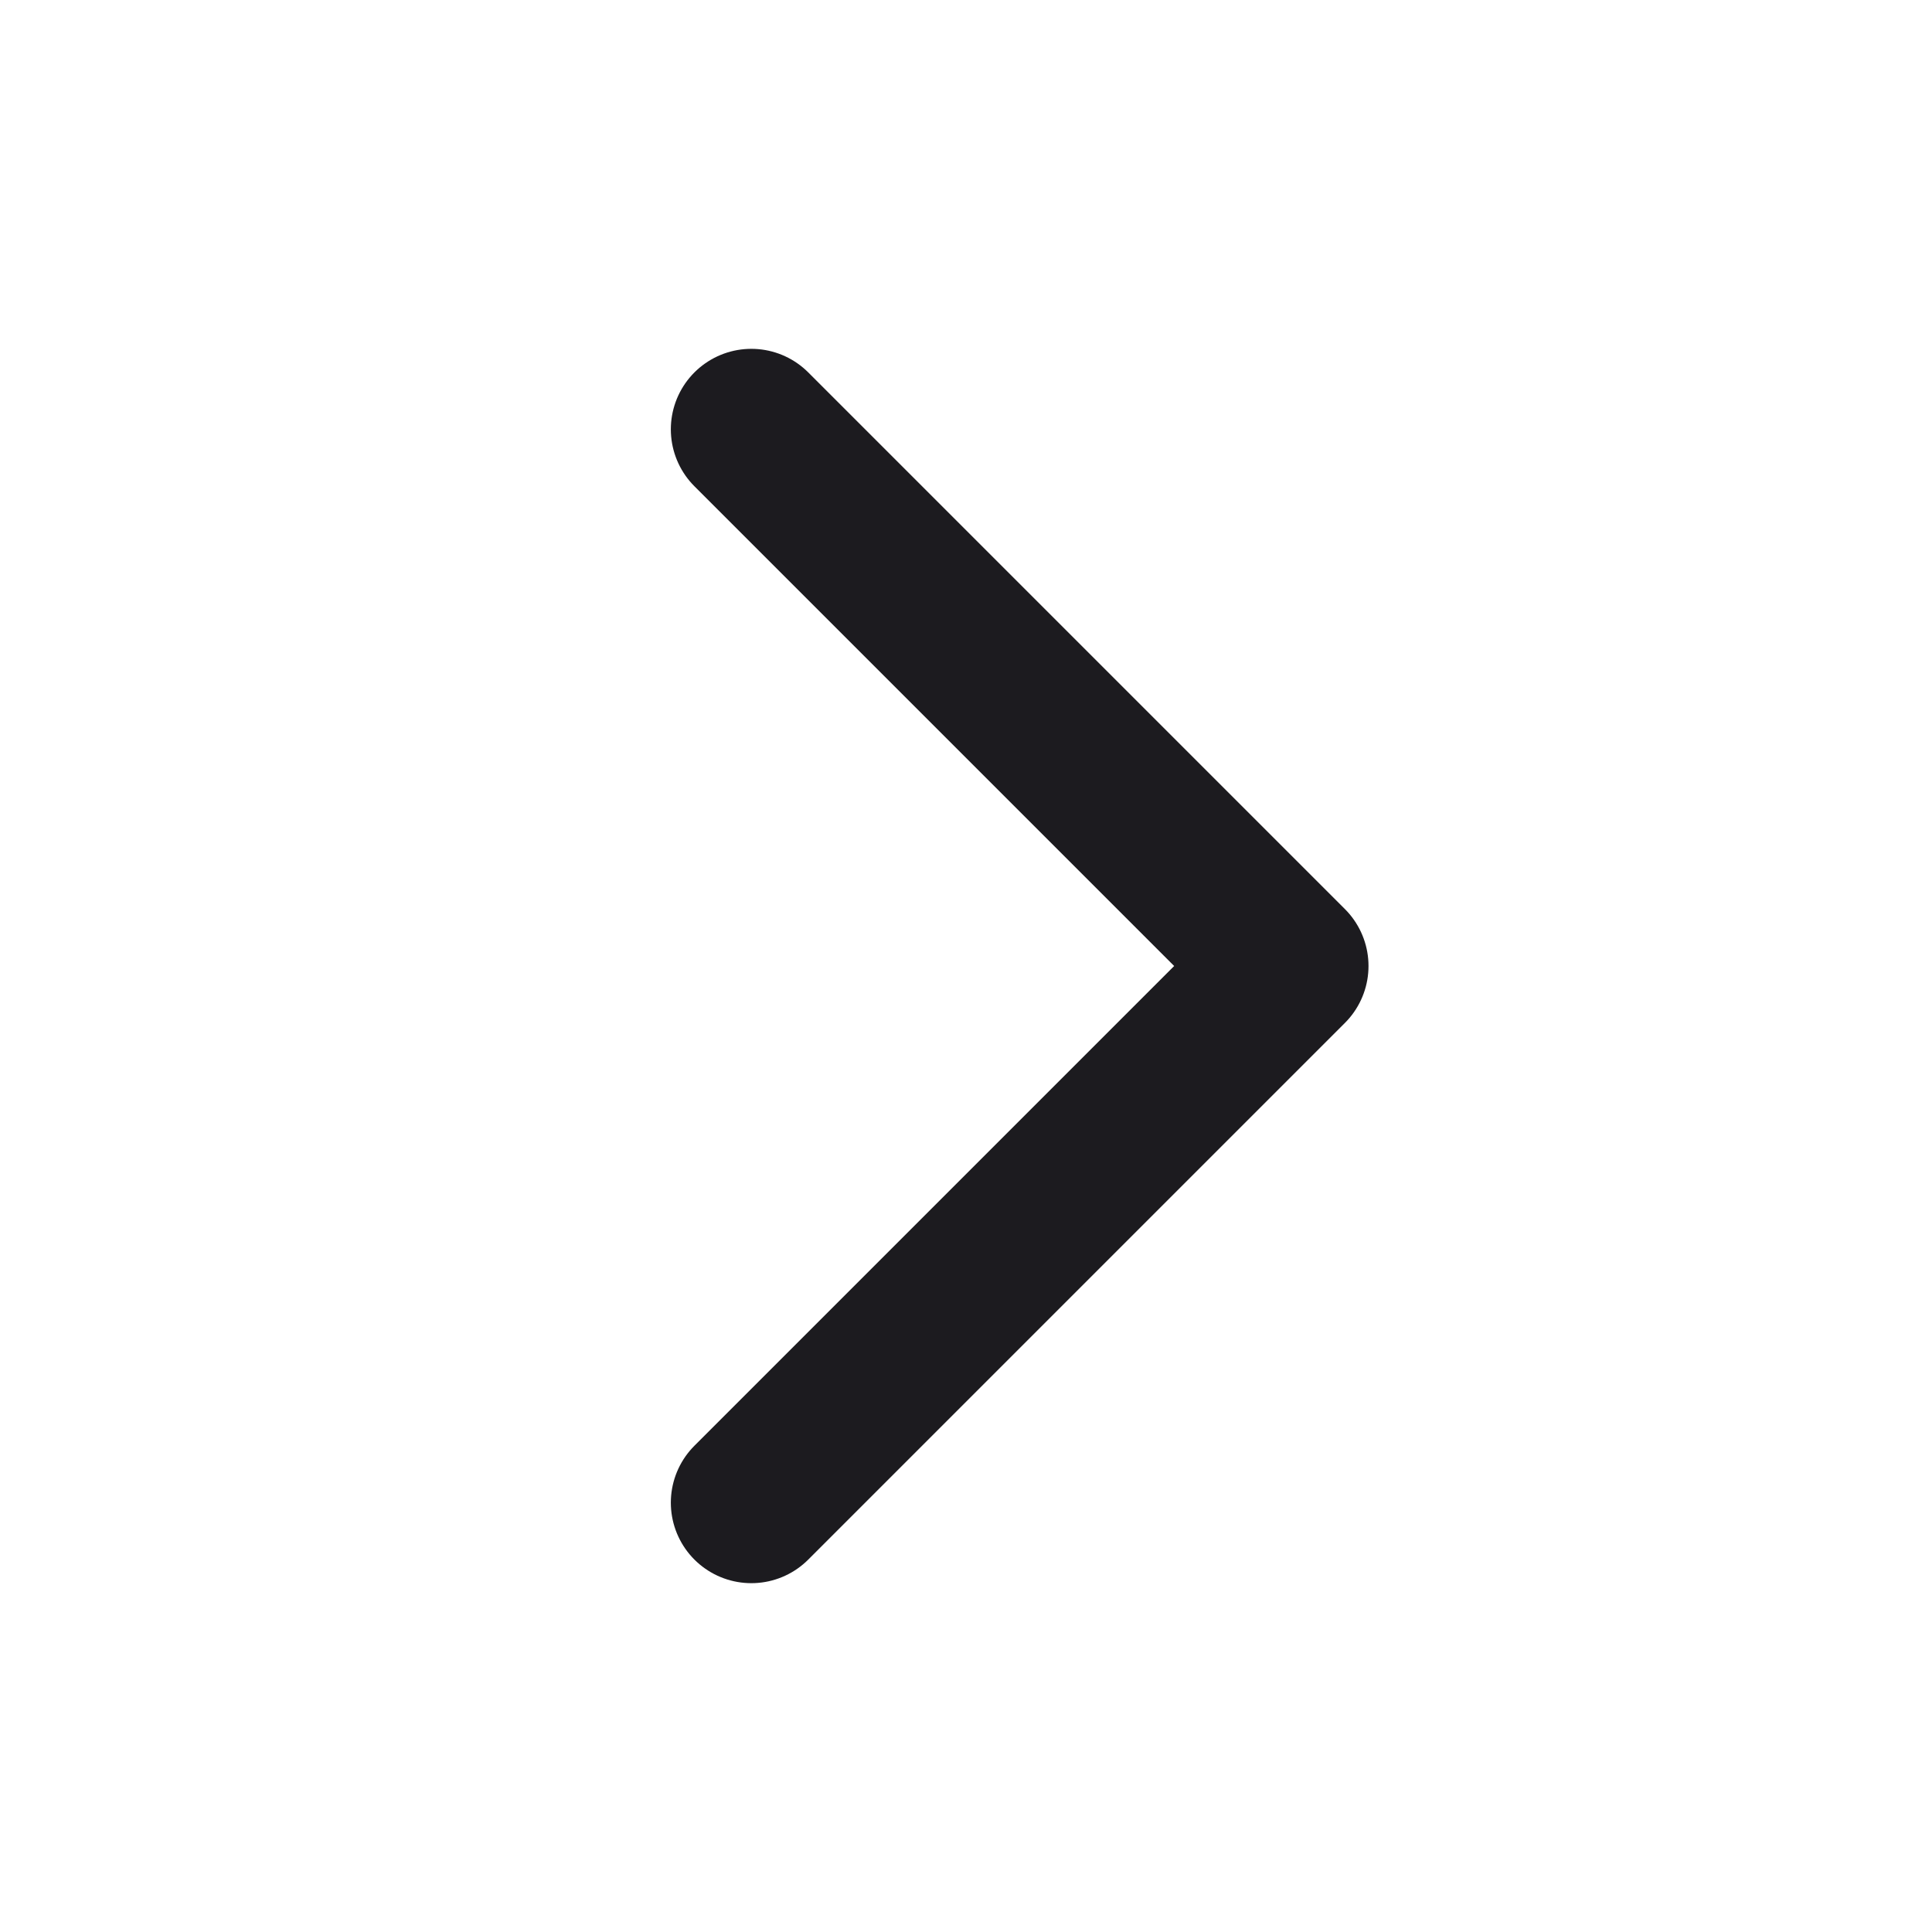
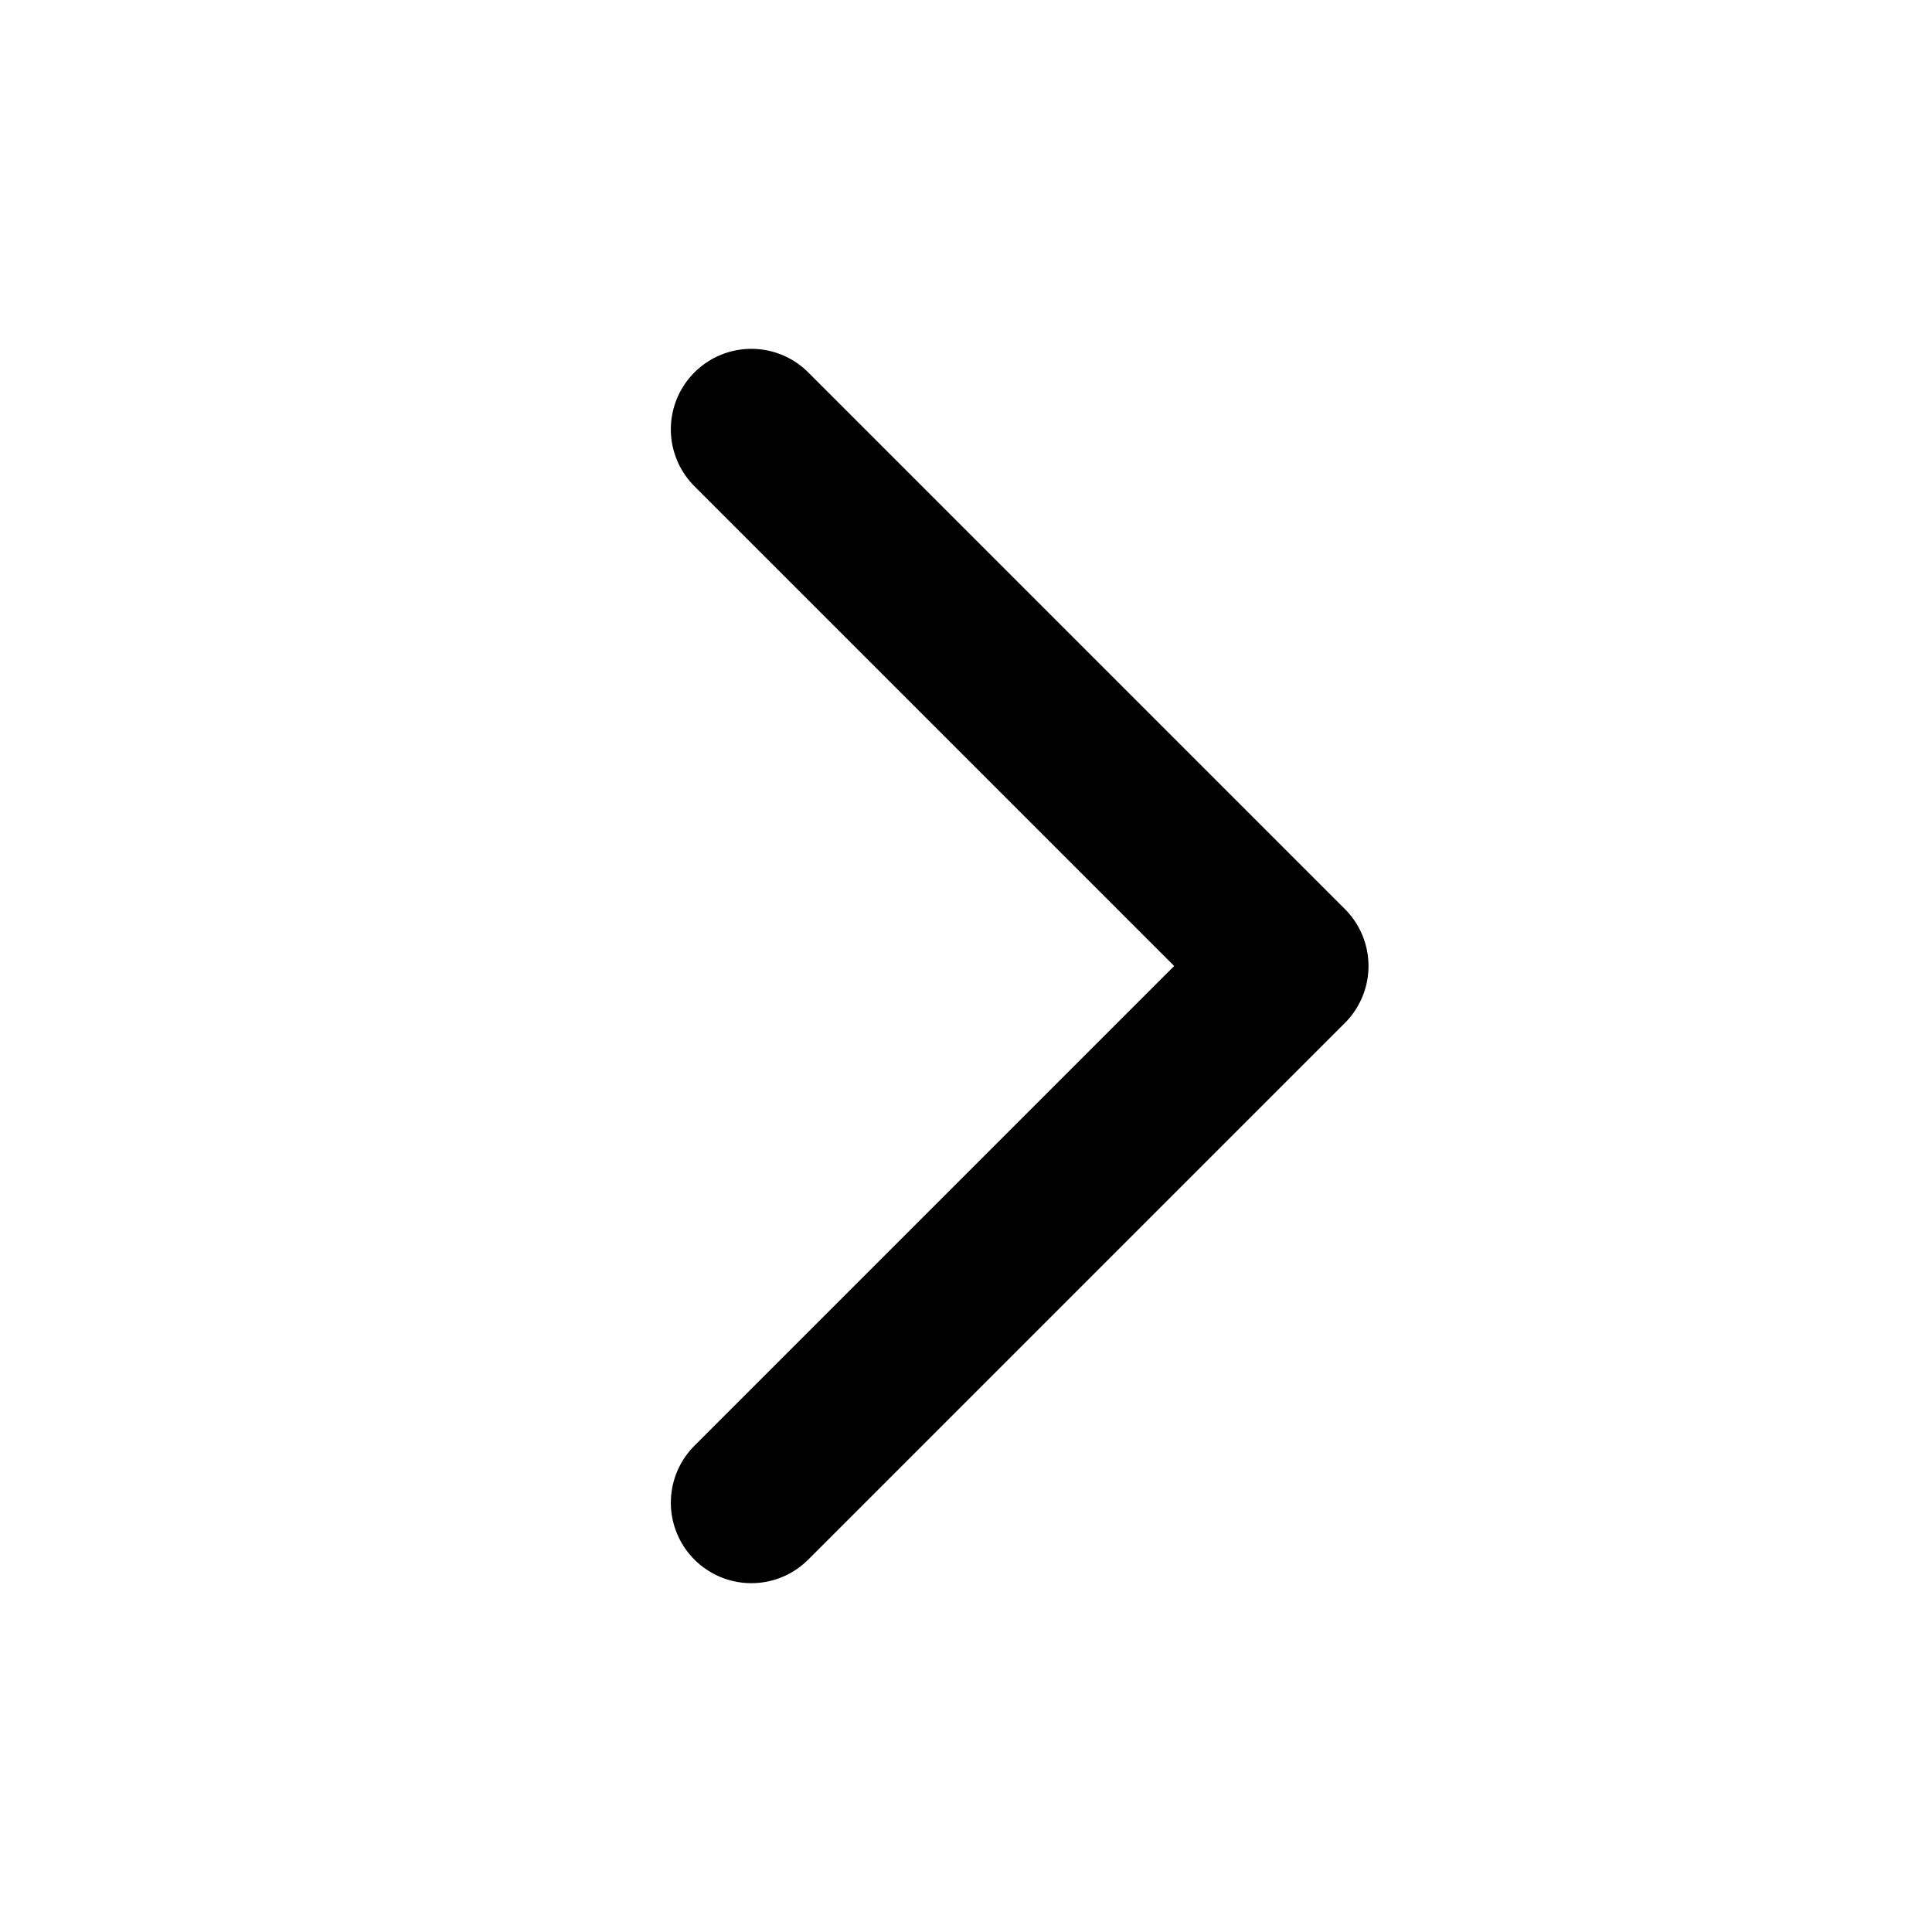
<svg xmlns="http://www.w3.org/2000/svg" width="18" height="18" viewBox="0 0 18 18" fill="none">
-   <path d="M7 4L12 9L7 14" stroke="#1C1B1F" stroke-width="1.5" stroke-linecap="round" stroke-linejoin="round" />
+   <path d="M7 4L12 9L7 14" stroke="currentColor" stroke-width="1.5" stroke-linecap="round" stroke-linejoin="round" />
</svg>
